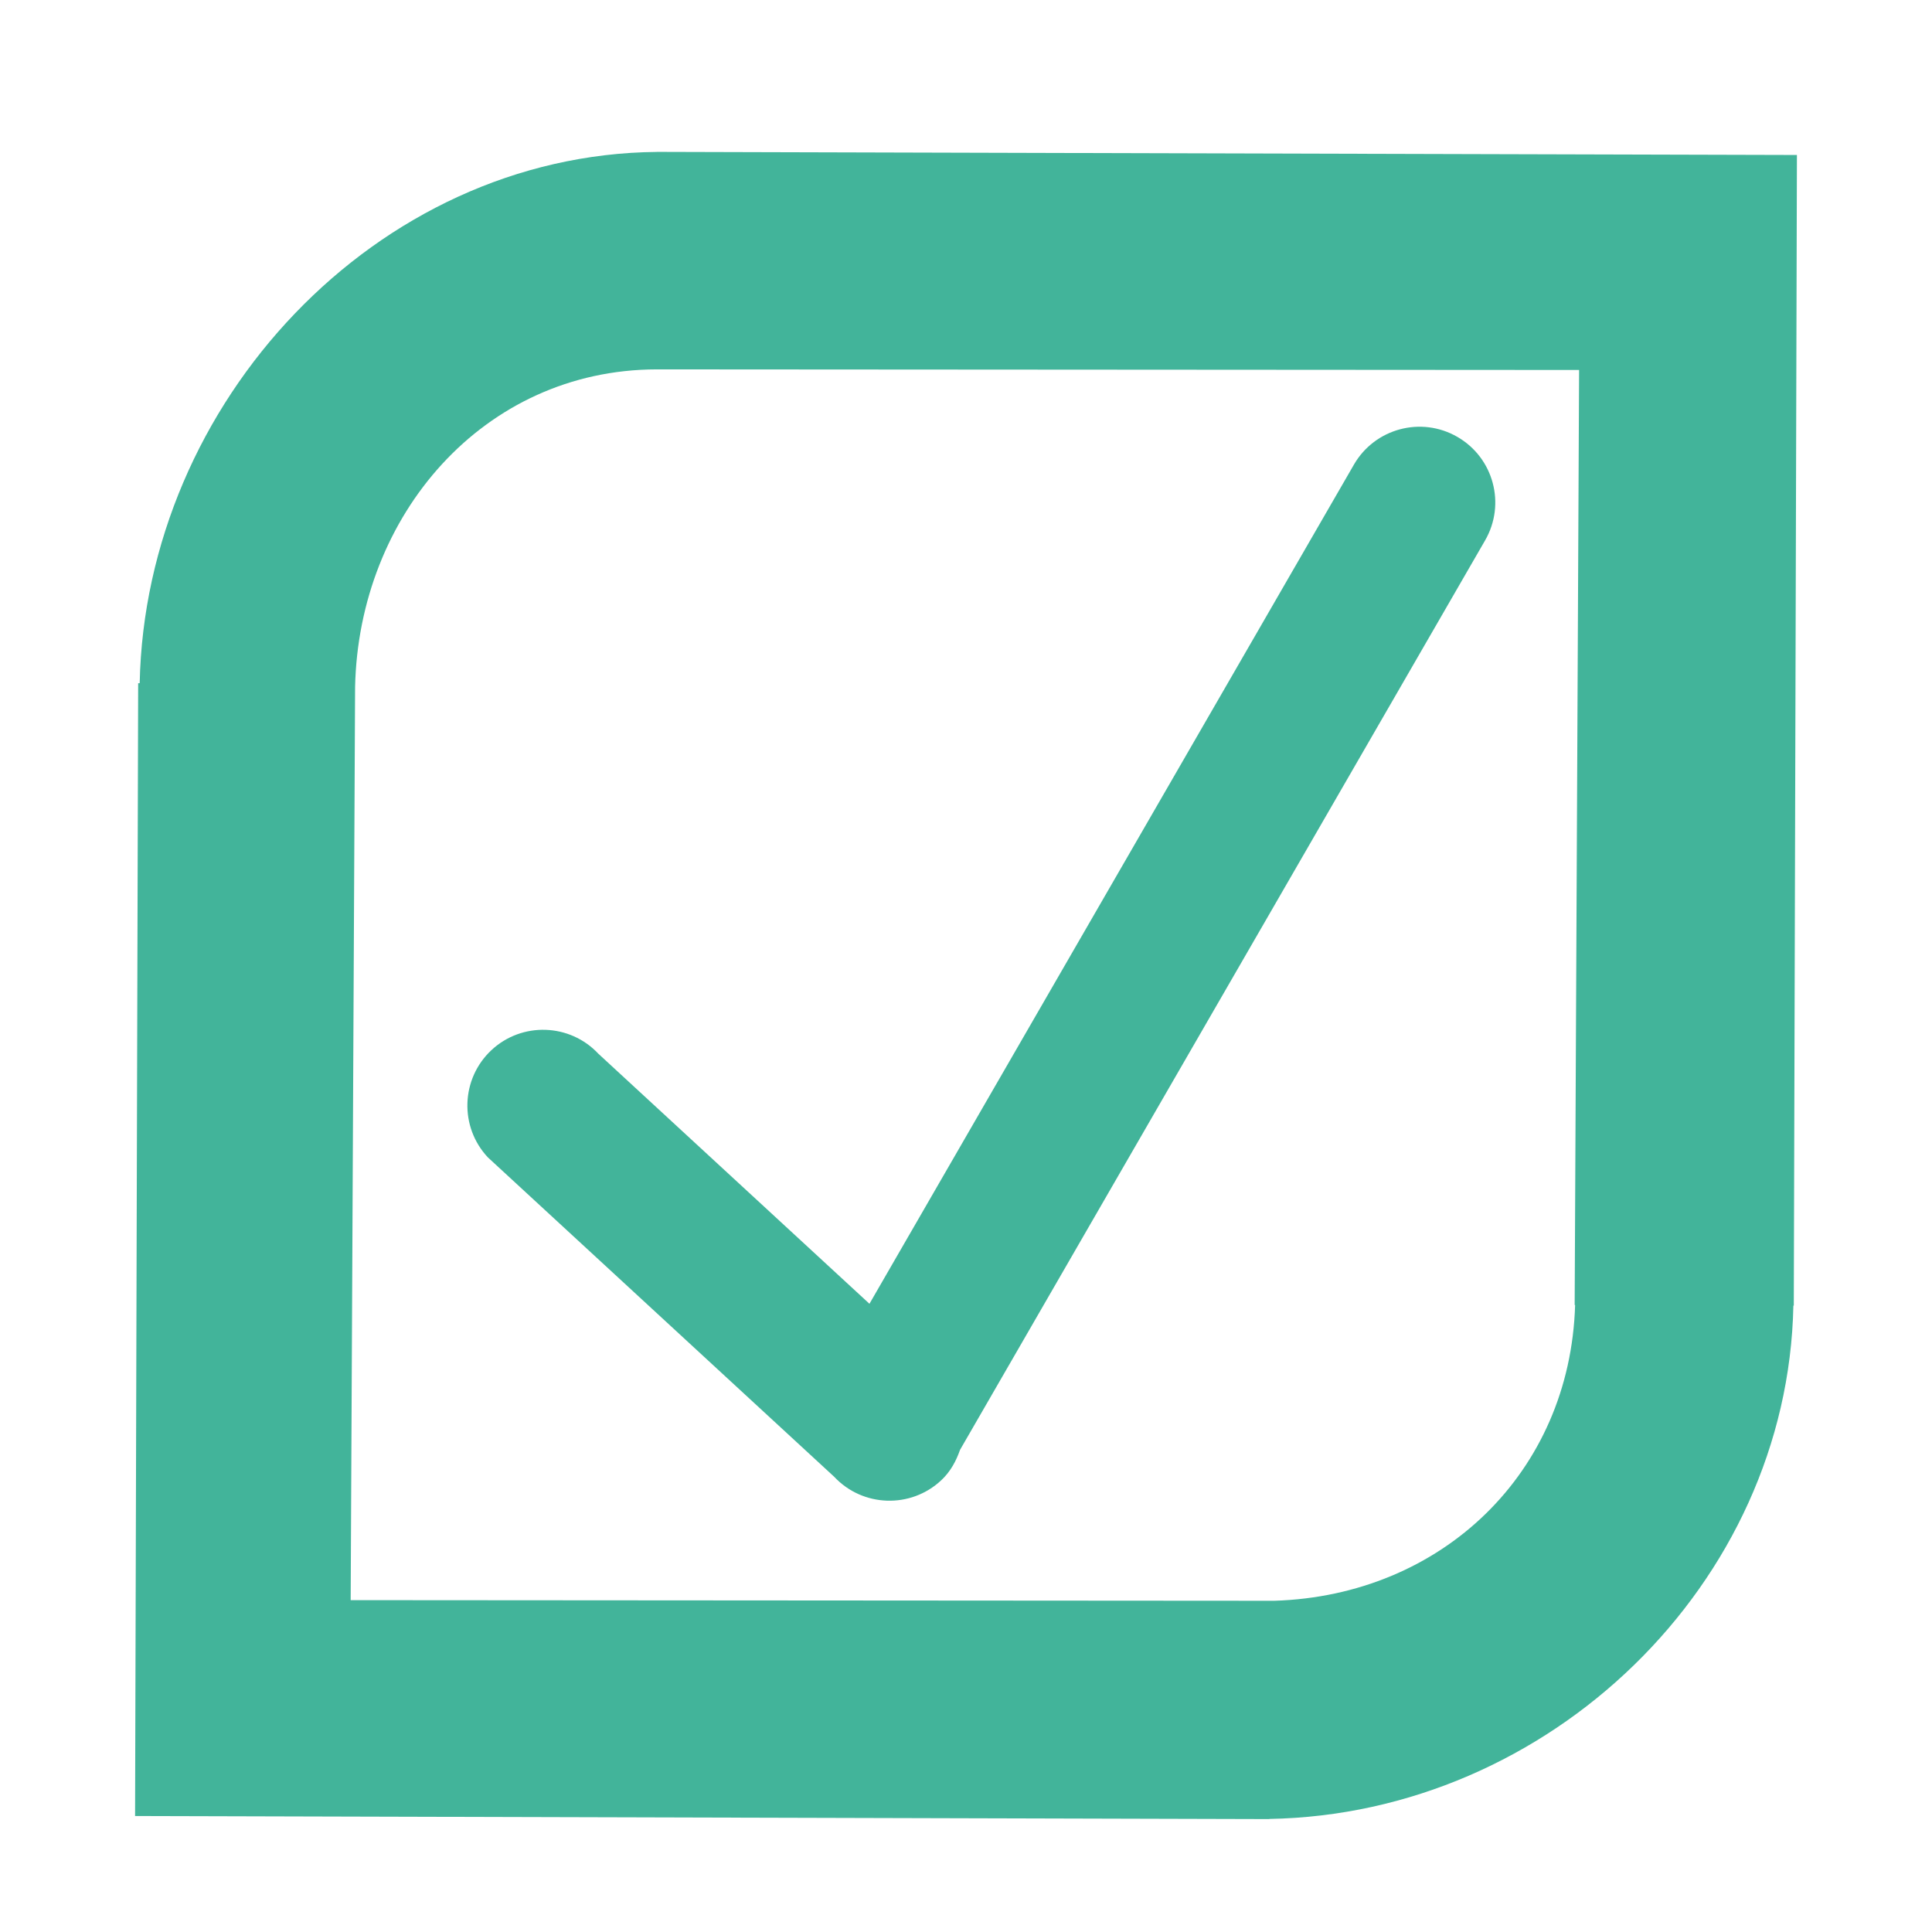
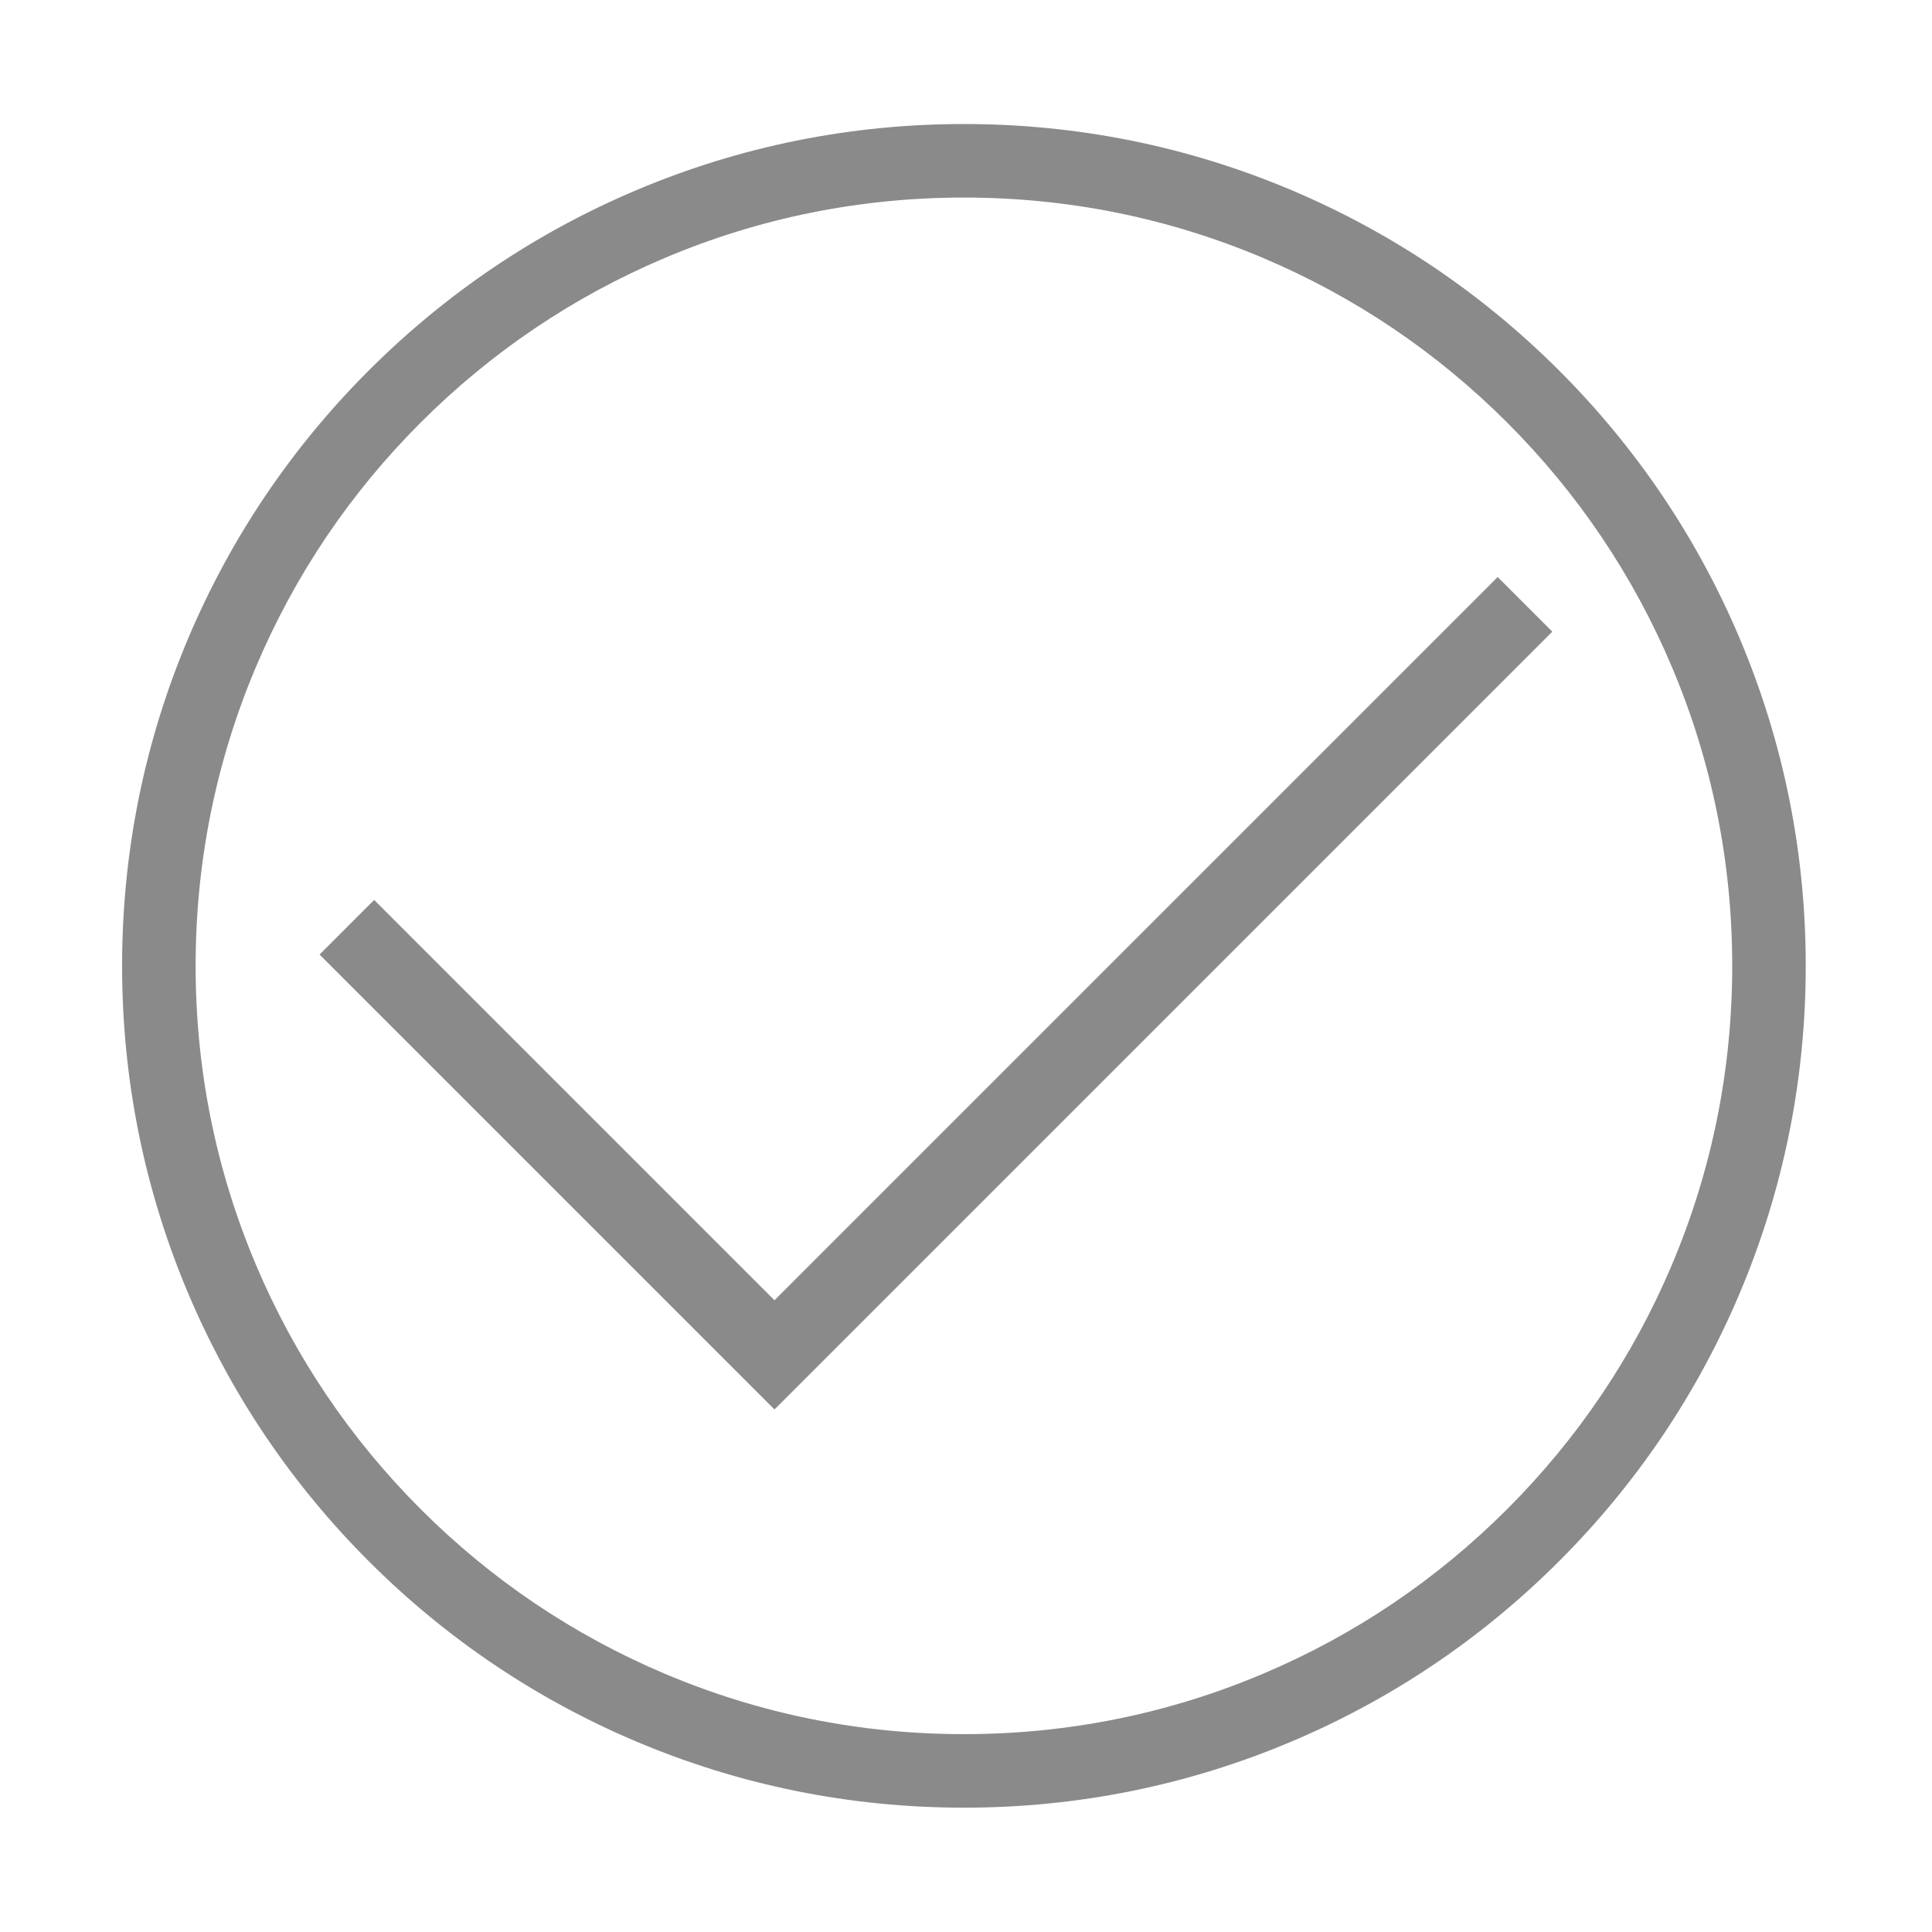
- <svg xmlns="http://www.w3.org/2000/svg" t="1721802100305" class="icon" viewBox="0 0 1024 1024" version="1.1" p-id="2200" width="32" height="32">
-   <path d="M721.93 332.469" fill="#272636" p-id="2201" />
-   <path d="M787.132 286.42 508.845 768.441c-2.075 5.906-5.043 11.531-9.967 16.132-16.163 15.144-41.595 14.313-56.744-1.854l-183.574-169.3c-15.149-16.195-14.313-41.596 1.849-56.771 16.172-15.146 41.599-14.314 56.739 1.853l143.681 132.53 256.777-444.773c11.086-19.199 35.659-25.78 54.828-14.698C791.661 242.649 798.245 267.185 787.132 286.42L787.132 286.42z" fill="#42B49A" p-id="2202" />
-   <path d="M348.189 80.5l0 0.021C199.063 81.927 77.021 213.614 74.038 362.116l-0.811 0-1.634 600.407 601.152 1.629 0.043-0.078c148.2-2.602 274.785-124.355 277.74-272.066l0.222 0 1.656-609.864L348.189 80.5 348.189 80.5zM834.842 691.691c-2.651 88.833-70.602 153.997-159.453 156.754l-489.529-0.336 2.344-483.927 0 0c1.882-91.087 68.017-168.158 159.669-168.402l489.081 0.318-2.35 495.593L834.842 691.691 834.842 691.691zM834.842 691.691" fill="#42B49A" p-id="2203" />
+ <svg xmlns="http://www.w3.org/2000/svg" t="1724055899090" class="icon" viewBox="0 0 1024 1024" version="1.1" p-id="8616" width="32" height="32">
+   <path d="M922.01 338.241c-22.474-53.133-54.641-100.848-95.613-141.818s-88.685-73.139-141.819-95.613c-55.02-23.272-113.454-35.071-173.68-35.071-60.226 0-118.661 11.8-173.682 35.071-53.133 22.474-100.848 54.643-141.818 95.613-40.971 40.97-73.14 88.686-95.614 141.819-23.272 55.02-35.071 113.455-35.071 173.681 0 60.226 11.8 118.661 35.071 173.681 22.474 53.133 54.643 100.848 95.614 141.818 40.97 40.97 88.685 73.139 141.818 95.613 55.021 23.271 113.455 35.071 173.682 35.071 60.226 0 118.66-11.8 173.68-35.071 53.134-22.474 100.849-54.641 141.819-95.613s73.139-88.685 95.613-141.818c23.271-55.021 35.071-113.455 35.071-173.681S945.281 393.261 922.01 338.241zM886.118 670.422c-20.508 48.488-49.872 92.038-87.277 129.442-37.404 37.405-80.955 66.769-129.443 87.277-50.19 21.23-103.517 31.994-158.499 31.994-54.982 0-108.31-10.764-158.501-31.994-48.488-20.508-92.039-49.872-129.444-87.277-37.404-37.404-66.769-80.954-87.278-129.442-21.228-50.191-31.993-103.518-31.993-158.5s10.764-108.31 31.994-158.5c20.509-48.488 49.873-92.039 87.277-129.444 37.404-37.404 80.955-66.769 129.444-87.277C402.59 115.472 455.917 104.708 510.899 104.708c54.981 0 108.309 10.764 158.499 31.993 48.488 20.509 92.039 49.873 129.443 87.278 37.405 37.404 66.769 80.955 87.277 129.443 21.23 50.191 31.994 103.518 31.994 158.5S907.348 620.231 886.118 670.422z" p-id="8617" fill="#8a8a8a" />
+   <path d="M410.491 689.163 198.311 476.985 169.368 505.93 410.345 746.906 410.491 746.76 410.636 746.906 822.753 334.789 793.808 305.846Z" p-id="8618" fill="#8a8a8a" />
</svg>
